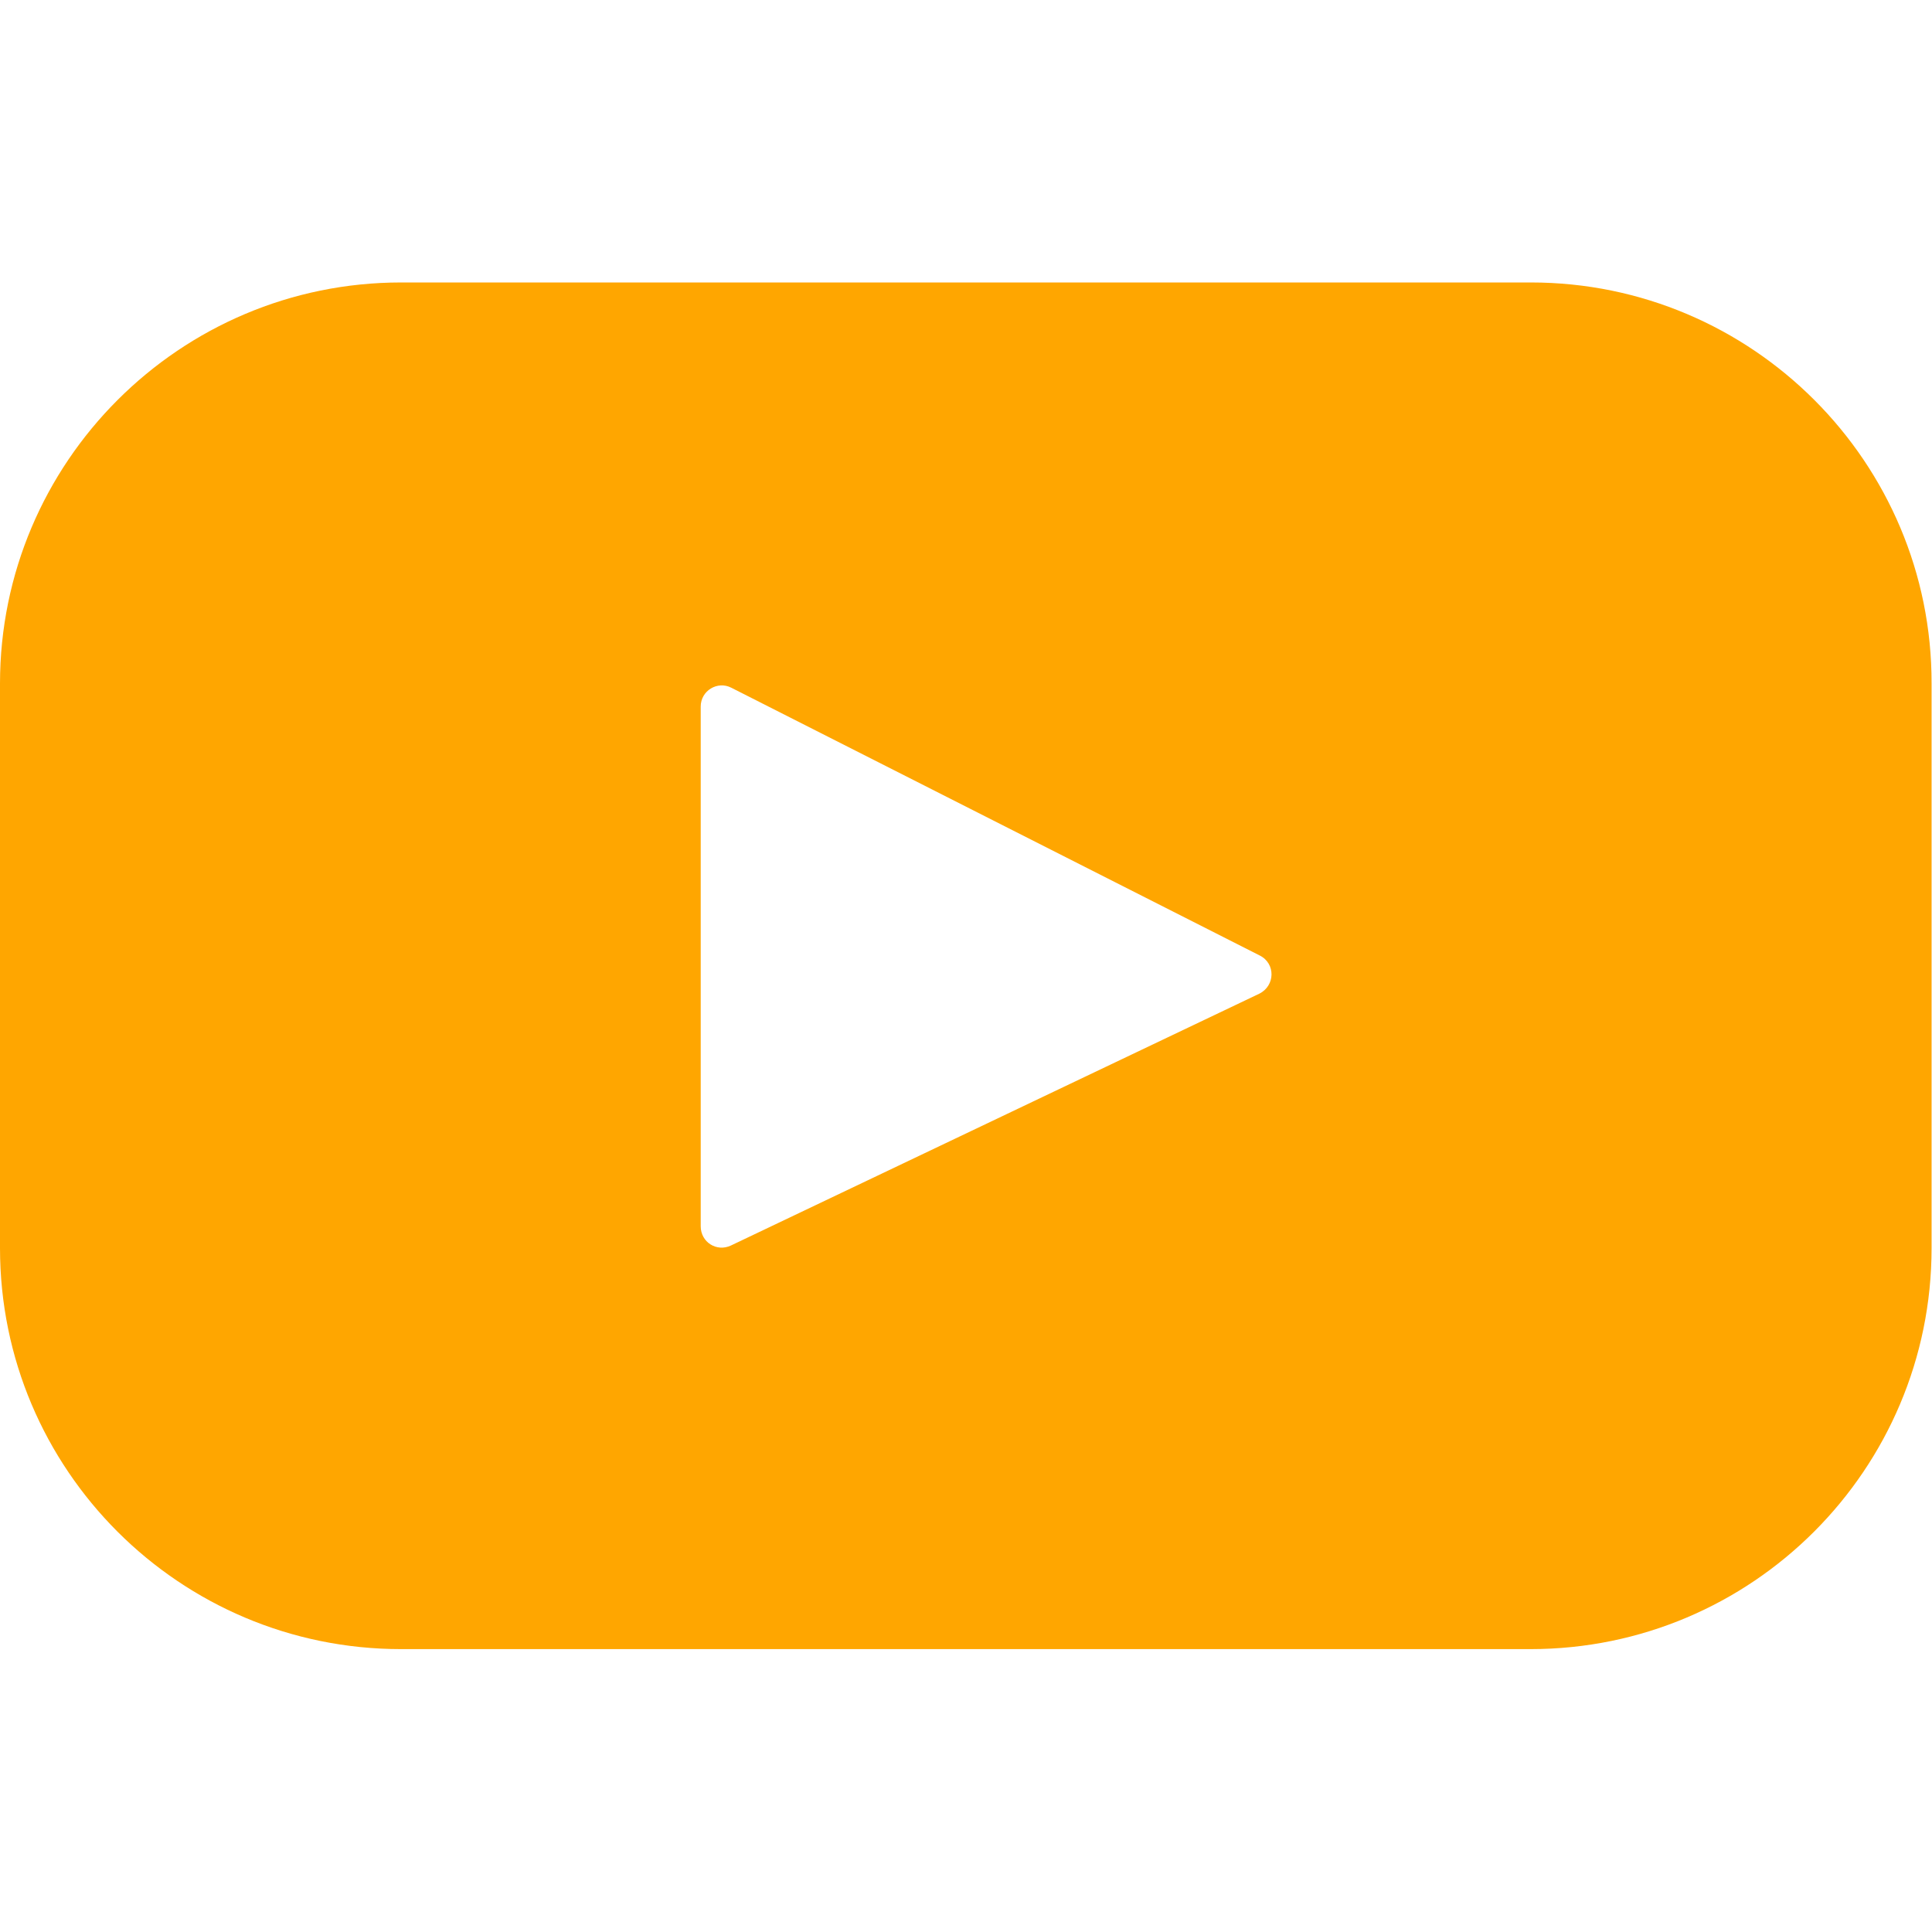
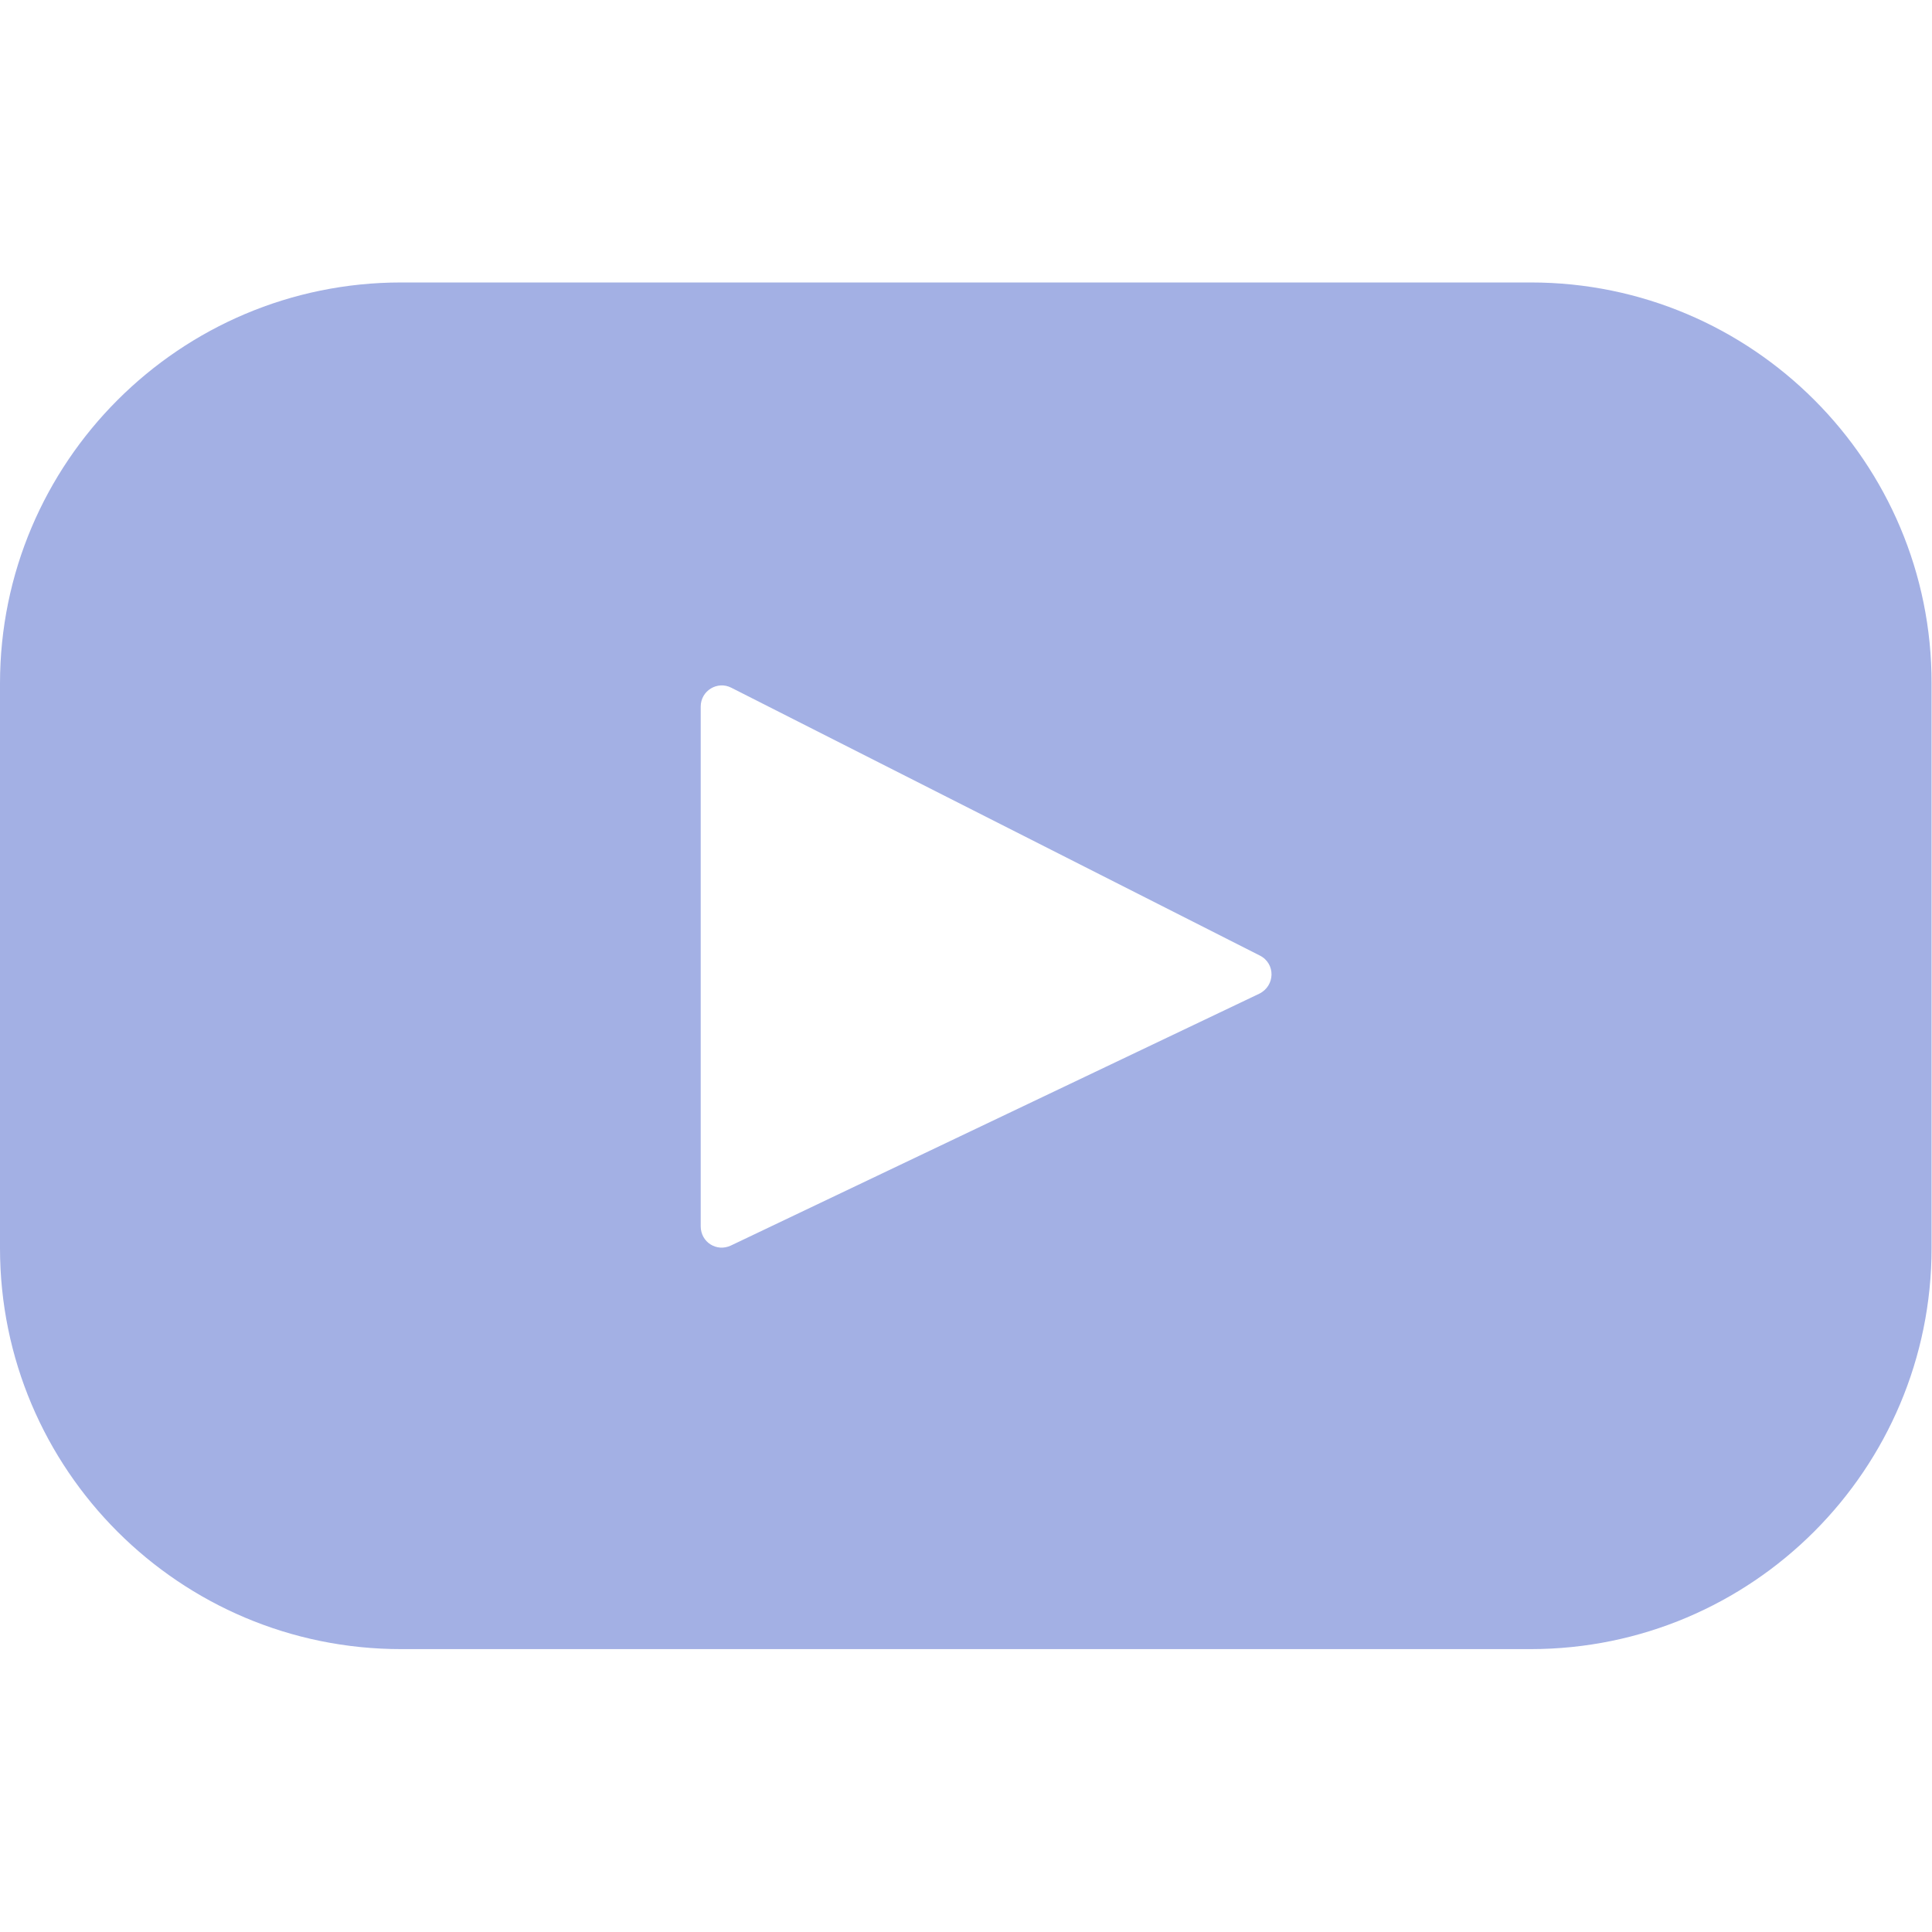
<svg xmlns="http://www.w3.org/2000/svg" version="1.1" id="Layer_1" x="0px" y="0px" viewBox="0 0 461 461" style="enable-background:new 0 0 461 461;" xml:space="preserve">
  <style type="text/css">
- 	.st0{fill:#FFA600;}
+ 	.st0{fill:#a3b0e4;}
</style>
  <path class="st0" d="M365.3,67.4H95.7C42.9,67.4,0,110.3,0,163.1v134.7c0,52.9,42.9,95.7,95.7,95.7h269.5  c52.9,0,95.7-42.9,95.7-95.7V163.1C461,110.3,418.1,67.4,365.3,67.4z M300.5,237.1l-126.1,60.1c-3.4,1.6-7.2-0.8-7.2-4.6v-124  c0-3.8,4-6.2,7.3-4.5L300.6,228C304.4,229.9,304.3,235.2,300.5,237.1z" />
</svg>
